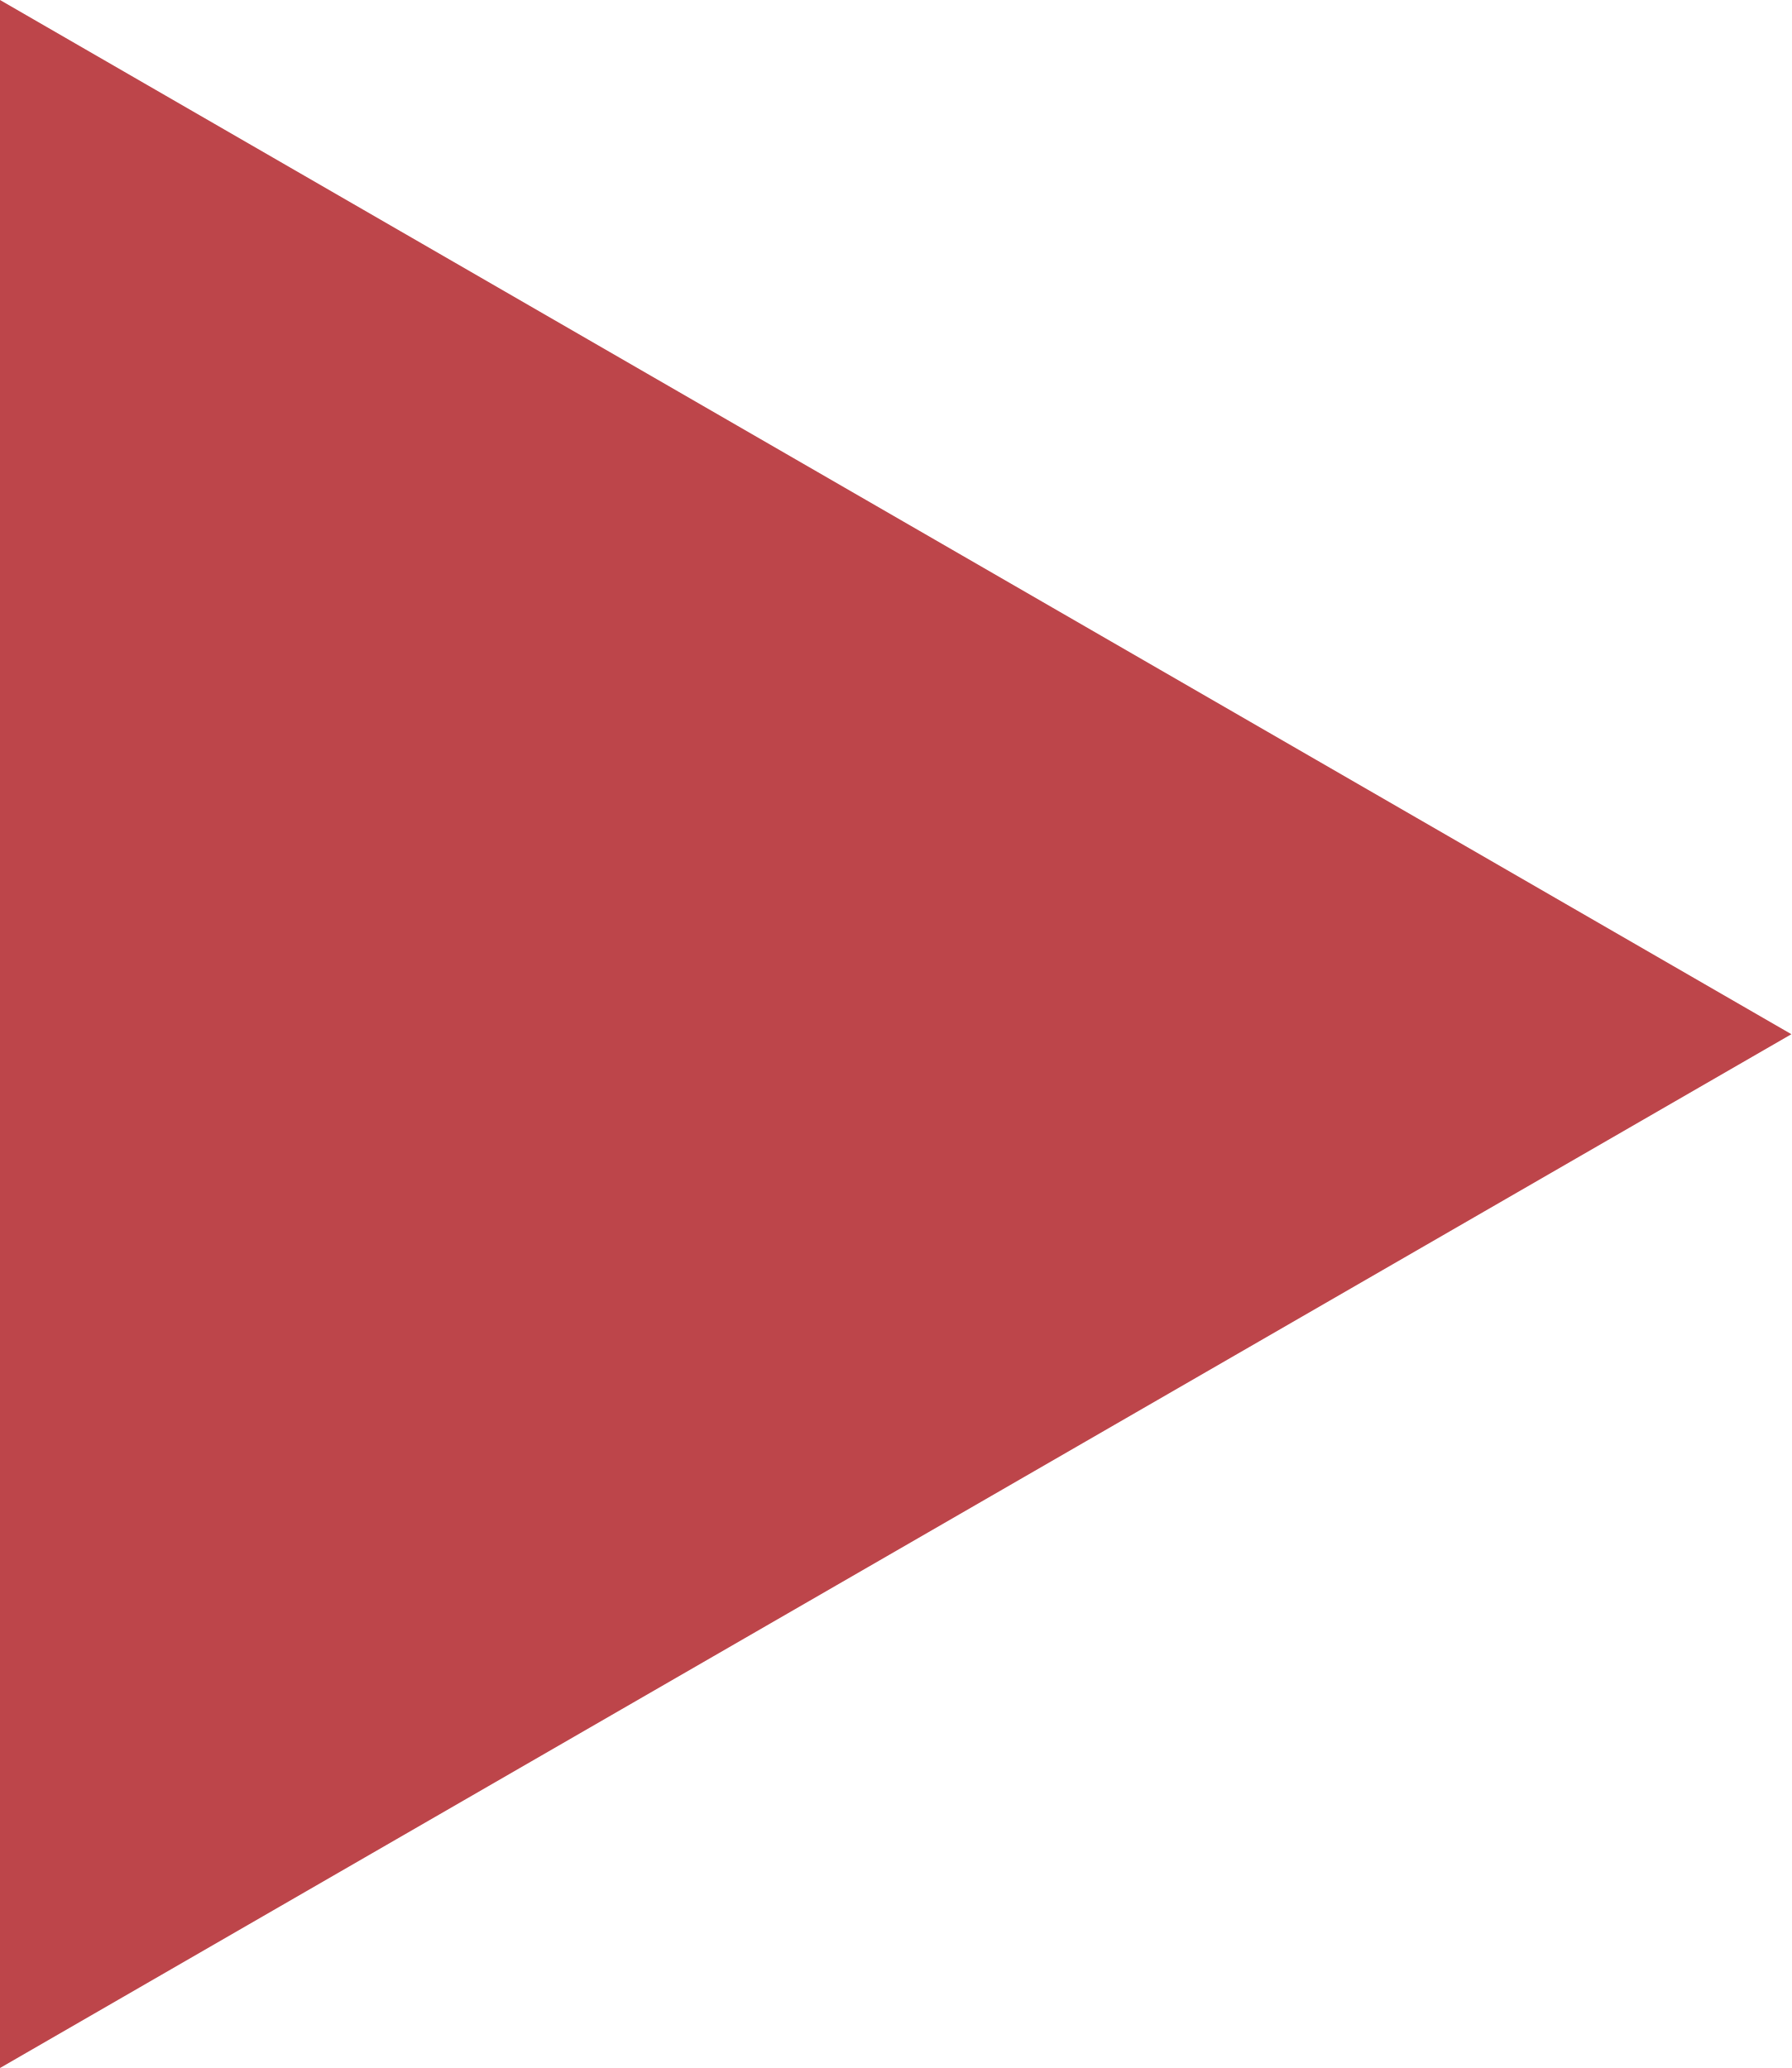
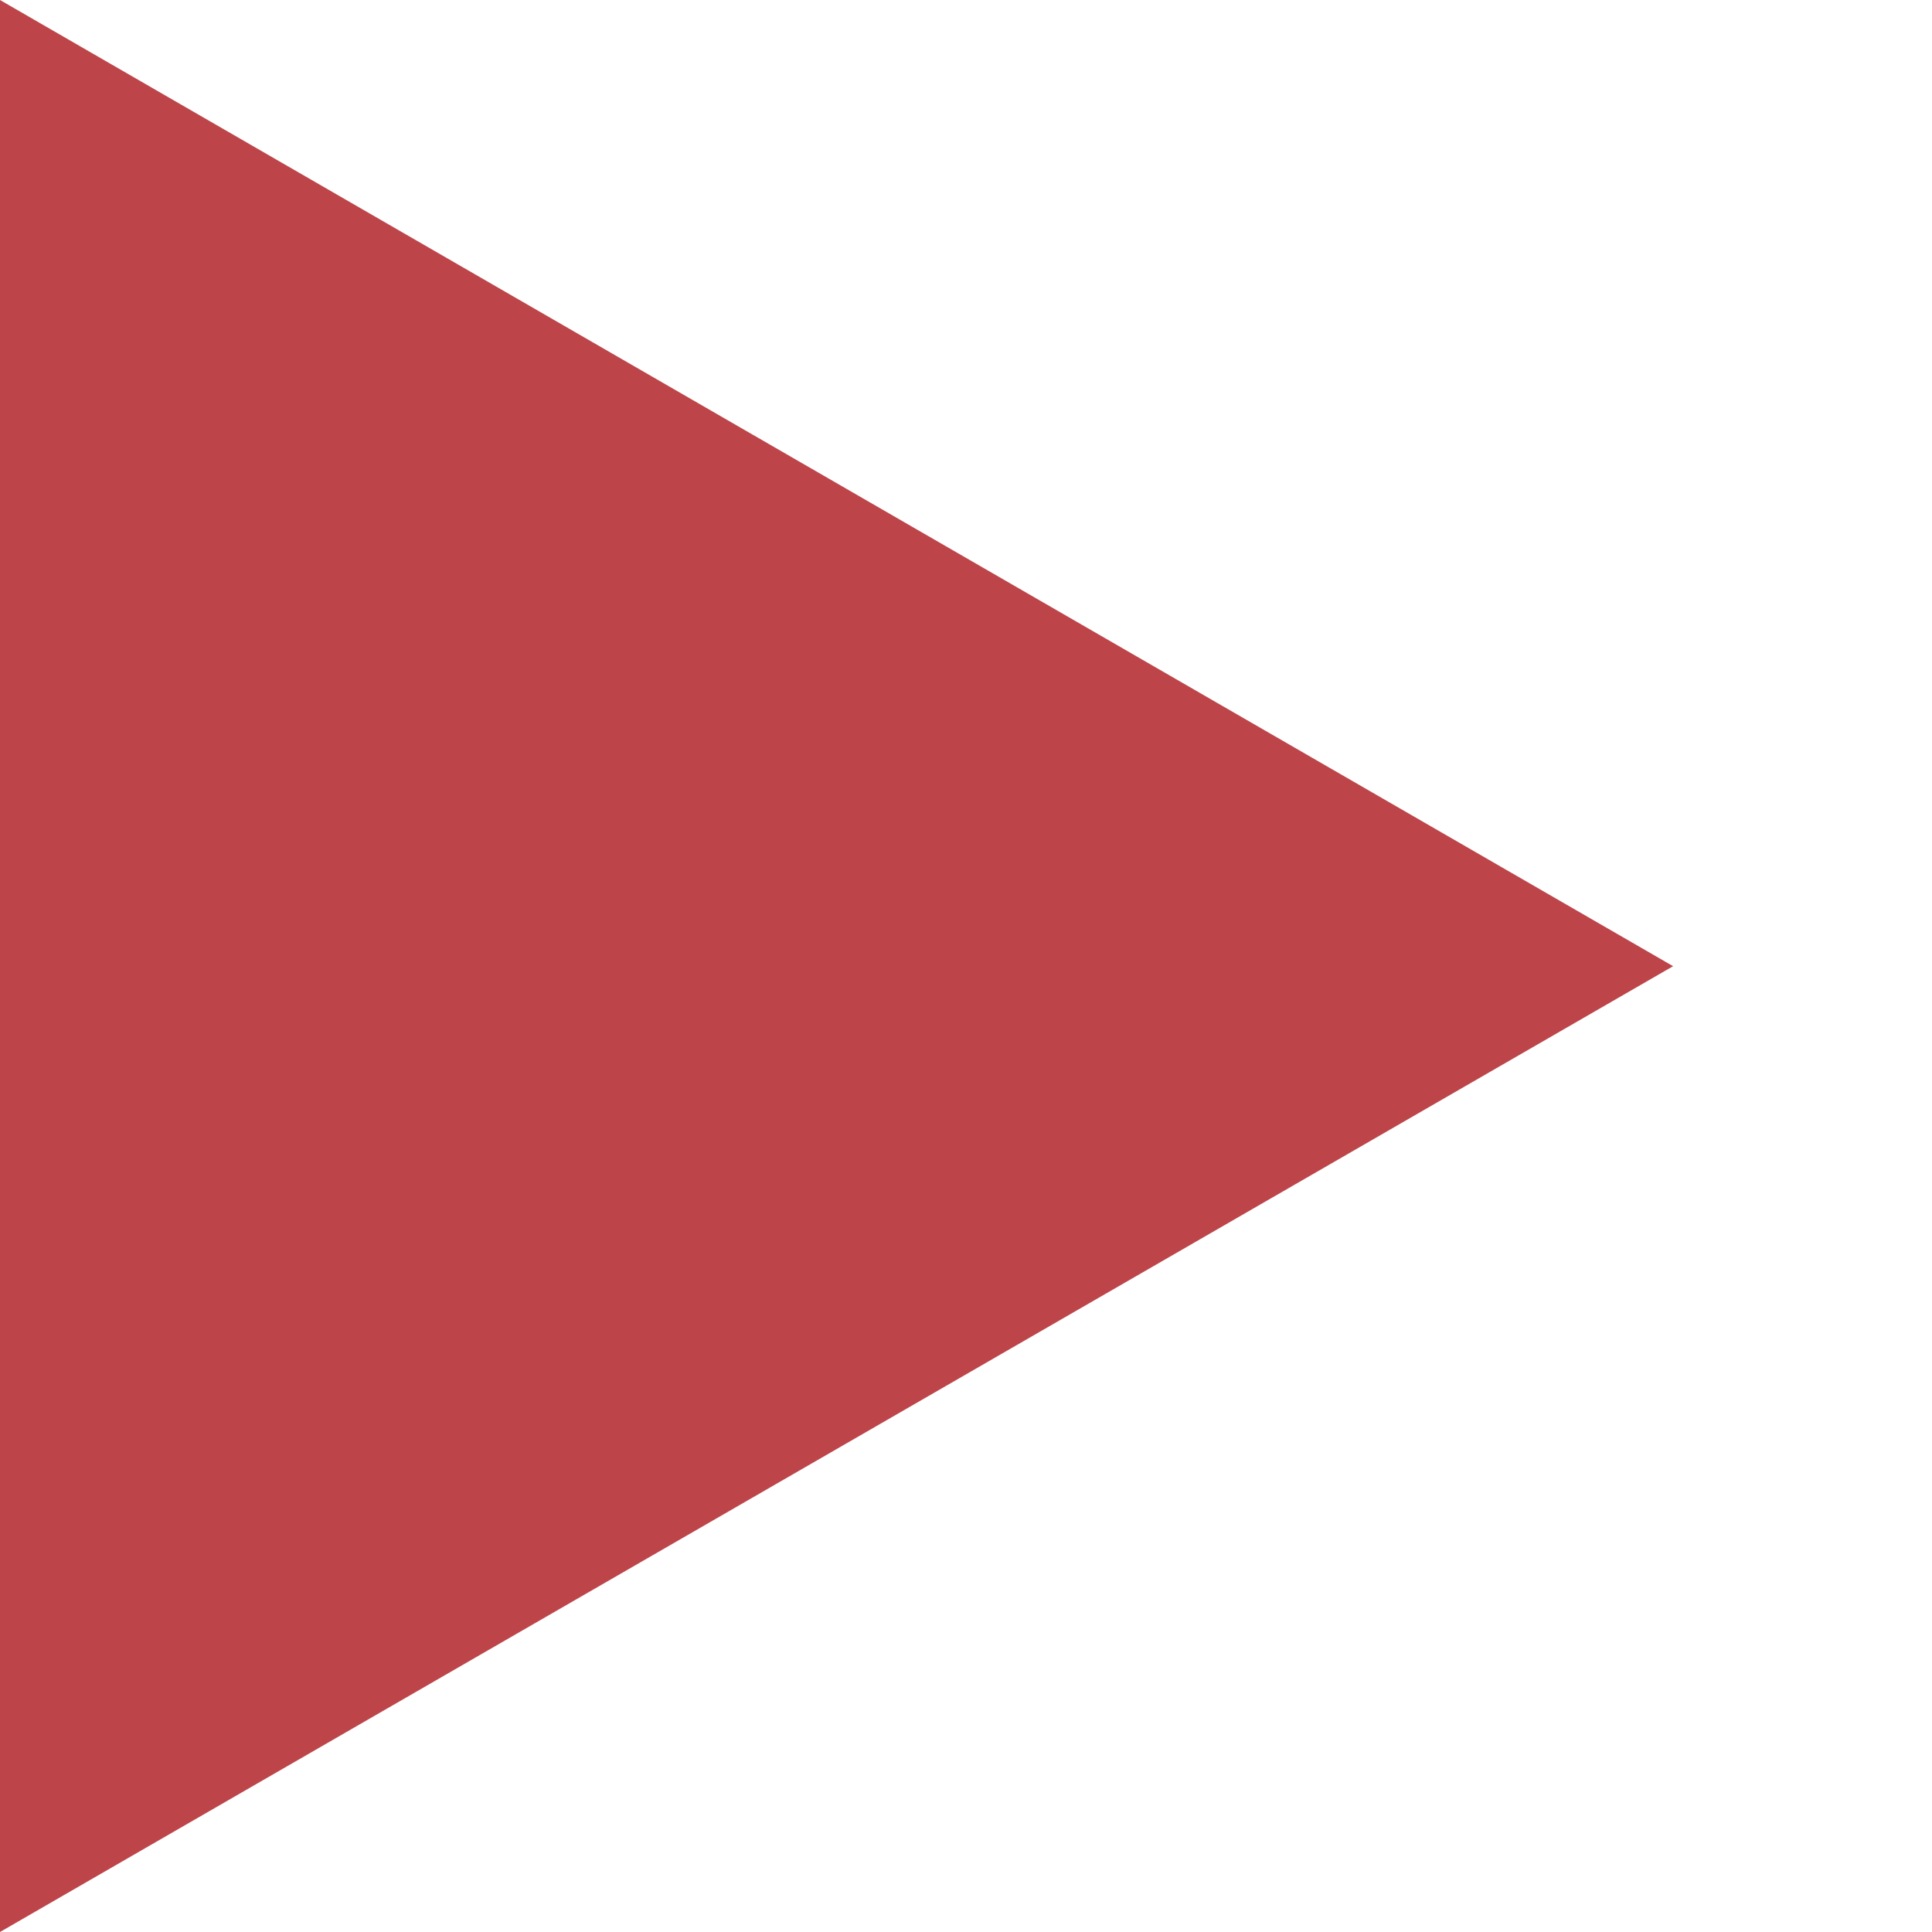
- <svg xmlns="http://www.w3.org/2000/svg" version="1.1" id="Layer_1" x="0px" y="0px" width="8.661px" height="10px" viewBox="1.669 1.927 8.661 10" enable-background="new 1.669 1.927 8.661 10" xml:space="preserve">
-   <polygon fill="#BD454A" points="1.669,1.927 10.33,6.928 1.669,11.927 " />
+ <svg xmlns="http://www.w3.org/2000/svg" version="1.1" id="Layer_1" x="0px" y="0px" width="10px" height="10px" viewBox="-0.669 0 10 10" enable-background="new -0.669 0 10 10" xml:space="preserve">
+   <polygon fill="#BD454A" points="-0.669,0 7.991,5.001 -0.669,10 " />
</svg>
